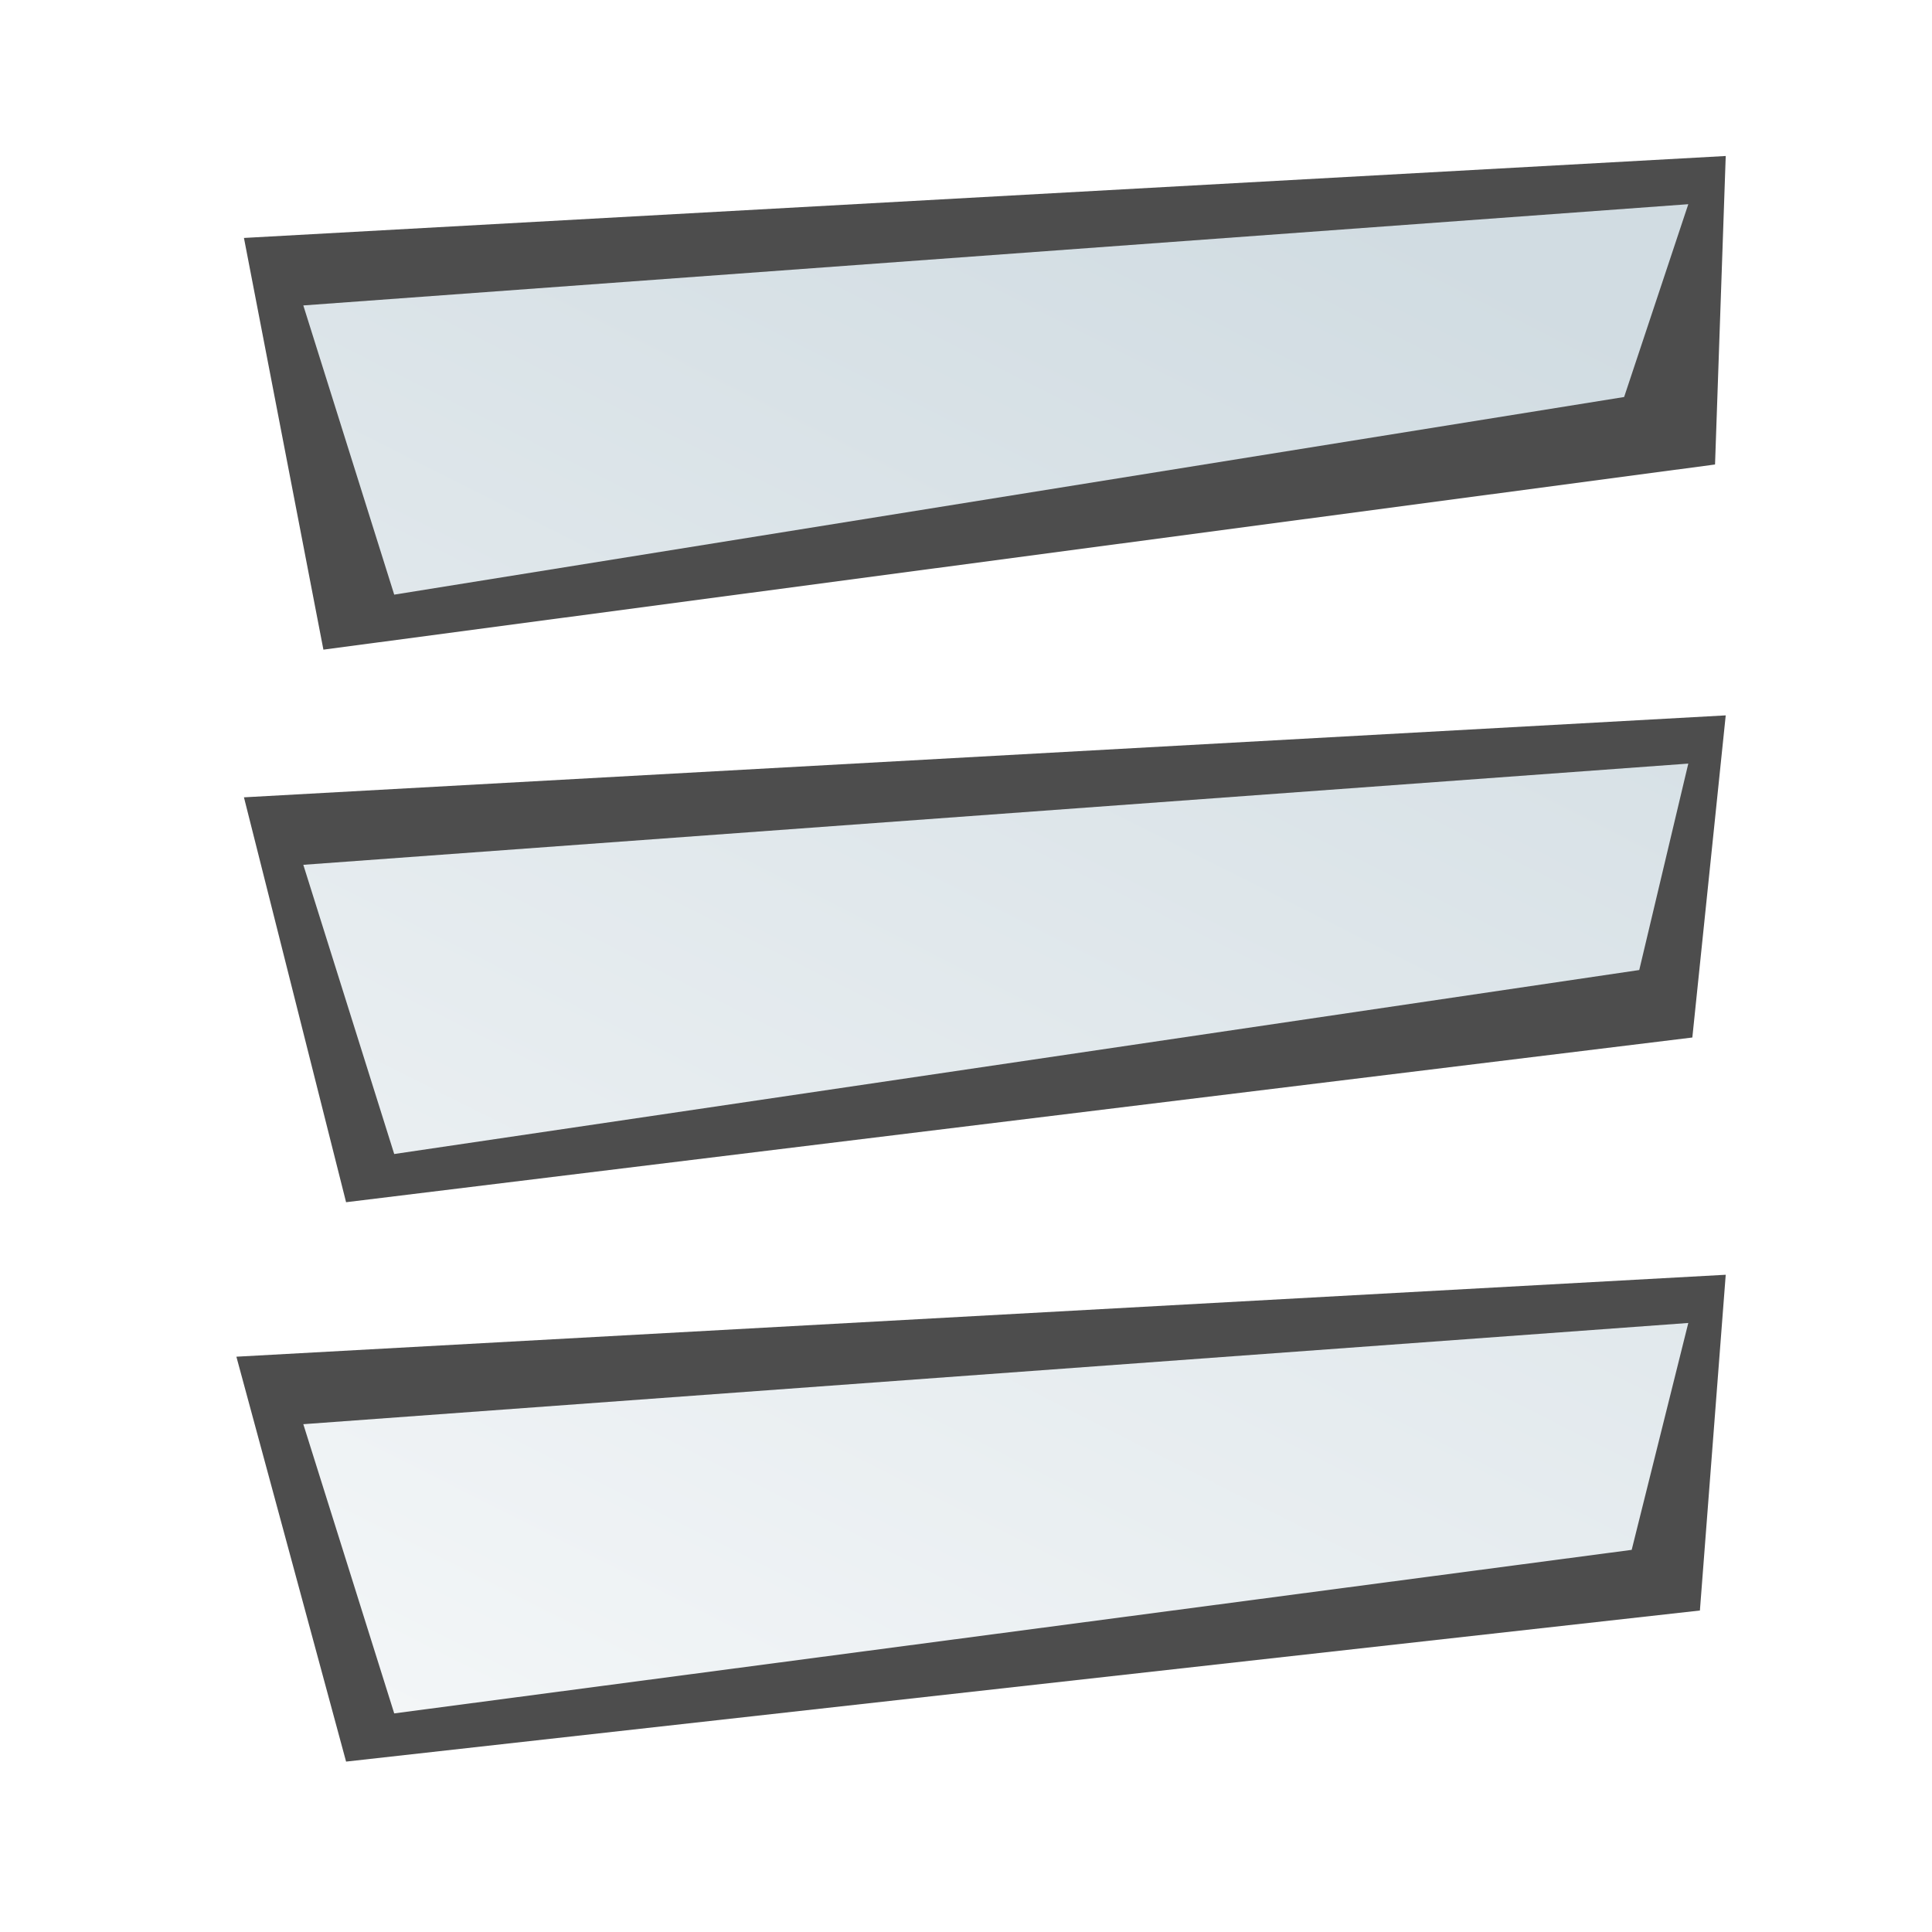
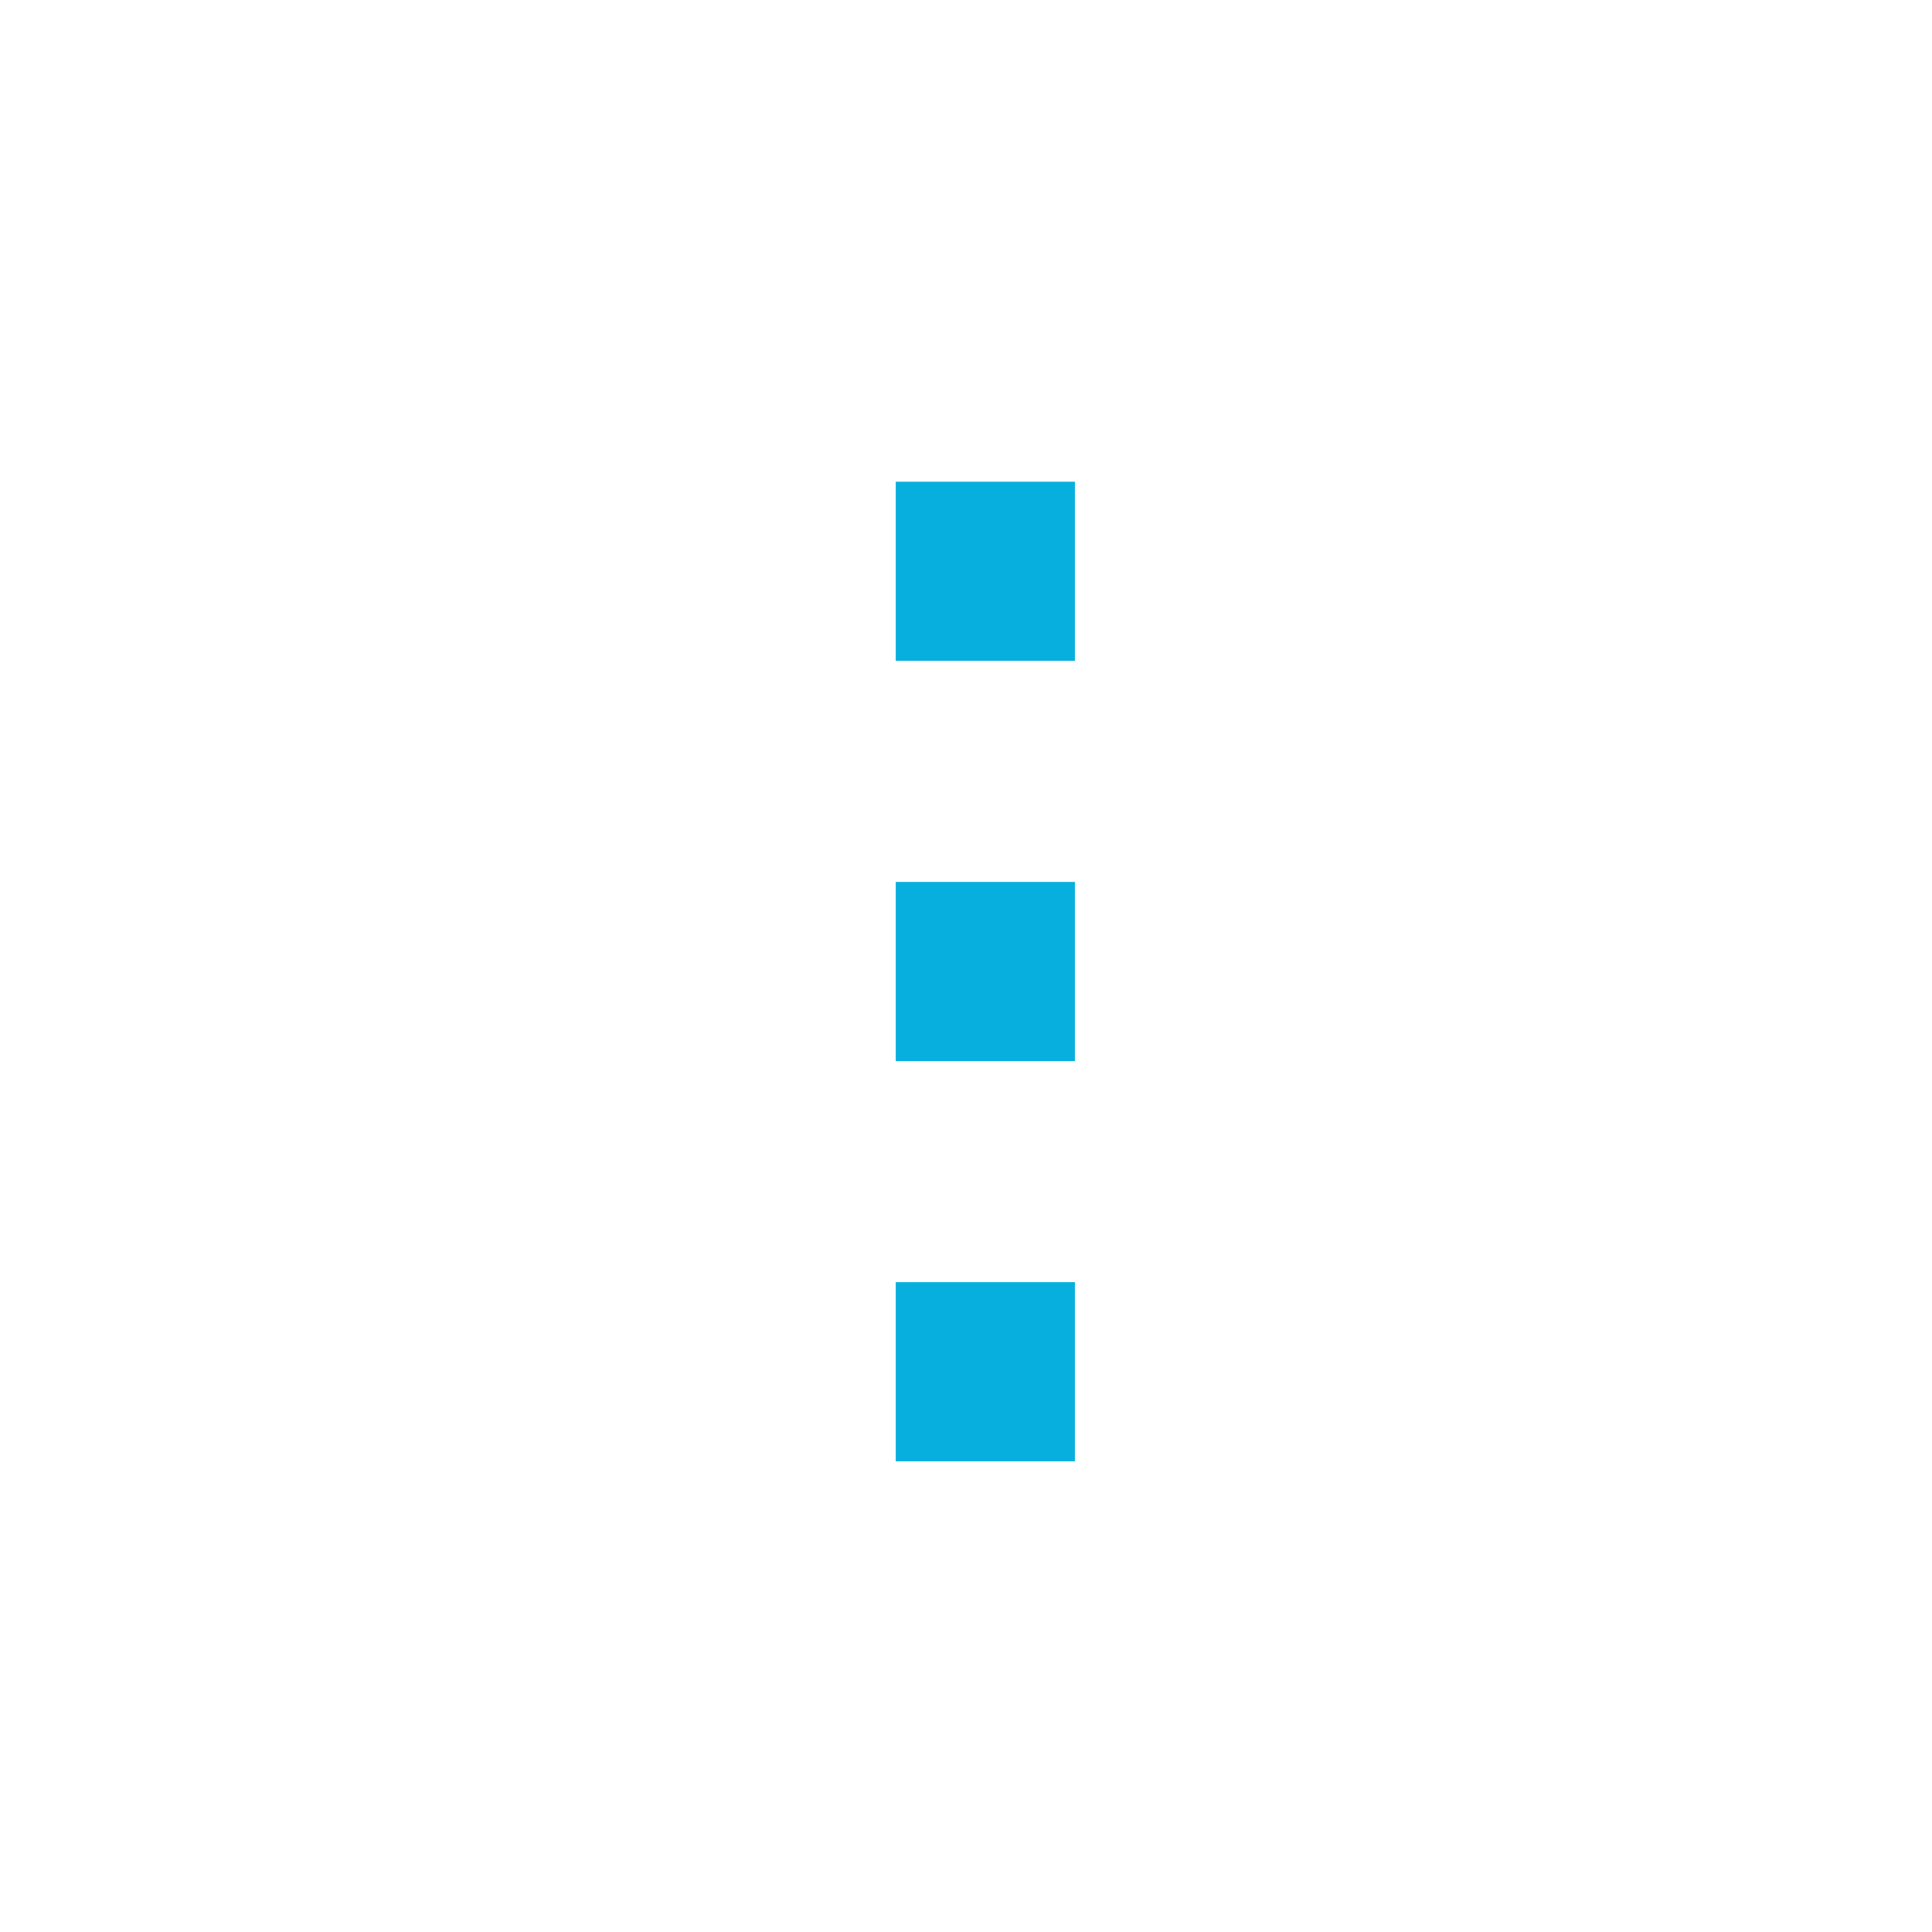
- <svg xmlns="http://www.w3.org/2000/svg" xmlns:xlink="http://www.w3.org/1999/xlink" width="150" height="150" id="svg2" version="1.1">
+ <svg xmlns="http://www.w3.org/2000/svg" xmlns:xlink="http://www.w3.org/1999/xlink" width="128" height="128" id="svg2" version="1.1">
  <defs id="defs4">
-     <linearGradient id="linearGradient3180">
-       <stop style="stop-color:#d1dce2;stop-opacity:1" offset="0" id="stop3182" />
-       <stop style="stop-color:#ffffff;stop-opacity:1" offset="1" id="stop3184" />
+     <linearGradient id="linearGradient3006">
+       <stop style="stop-color:#999999;stop-opacity:1;" offset="0" id="stop3008" />
+       <stop style="stop-color:#ffffff;stop-opacity:1" offset="1" id="stop3010" />
    </linearGradient>
-     <linearGradient xlink:href="#linearGradient3180" id="linearGradient3186" x1="107.076" y1="918.77" x2="22.476" y2="1086.455" gradientUnits="userSpaceOnUse" />
+     <linearGradient xlink:href="#linearGradient3006" id="linearGradient3012" x1="-3.143" y1="-5.179" x2="-4.165" y2="-5.344" gradientUnits="userSpaceOnUse" />
  </defs>
-   <g id="layer1" transform="translate(0,-902.3622)">
-     <path style="fill:#4d4d4d;fill-opacity:1;stroke:none" d="m 18.353,1007.696 8.517,31.436 105.11,-11.73 2.005,-26.068 z" id="path3011" />
-     <path id="path3023" d="m 18.94,964.266 7.93,31.436 104.523,-12.788 2.592,-25.01 z" style="fill:#4d4d4d;fill-opacity:1;stroke:none" />
-     <path style="fill:#4d4d4d;fill-opacity:1;stroke:none" d="m 18.94,920.836 6.169,31.965 108.046,-14.376 0.83,-23.951 z" id="path3029" />
-     <g id="g3175" style="fill-opacity:1;fill:url(#linearGradient3186)">
-       <path id="path3013" d="m 23.549,1012.936 7.058,22.454 96.077,-12.697 4.395,-17.616 z" style="fill:url(#linearGradient3186);fill-opacity:1;stroke:none" />
-       <path style="fill:url(#linearGradient3186);fill-opacity:1;stroke:none" d="m 23.549,969.506 7.058,22.454 96.664,-14.285 3.808,-16.028 z" id="path3025" />
-       <path id="path3031" d="m 23.549,926.076 7.058,22.454 95.49,-15.344 4.982,-14.97 z" style="fill:url(#linearGradient3186);fill-opacity:1;stroke:none" />
+   <g id="layer1" transform="translate(0,-924.3622)">
+     <g transform="matrix(1.25,0,0,-1.25,335,572.3622)" id="g2993">
+       <g transform="scale(64,64)" id="g2995">
+         <g id="g4540" transform="matrix(0.02092816,0,0,-0.02092816,-6.845929,-1.590051)">
+           <rect style="fill:#07afde;fill-opacity:1;stroke:none" id="rect2996" width="7.089" height="7.089" x="162.473" y="153.328" ry="0" />
+           <rect ry="0" y="185.003" x="162.473" height="7.089" width="7.089" id="rect2993" style="fill:#07afde;fill-opacity:1;stroke:none" />
+           <rect ry="0" y="169.166" x="162.473" height="7.089" width="7.089" id="rect2995" style="fill:#07afde;fill-opacity:1;stroke:none" />
+         </g>
+       </g>
    </g>
  </g>
</svg>
